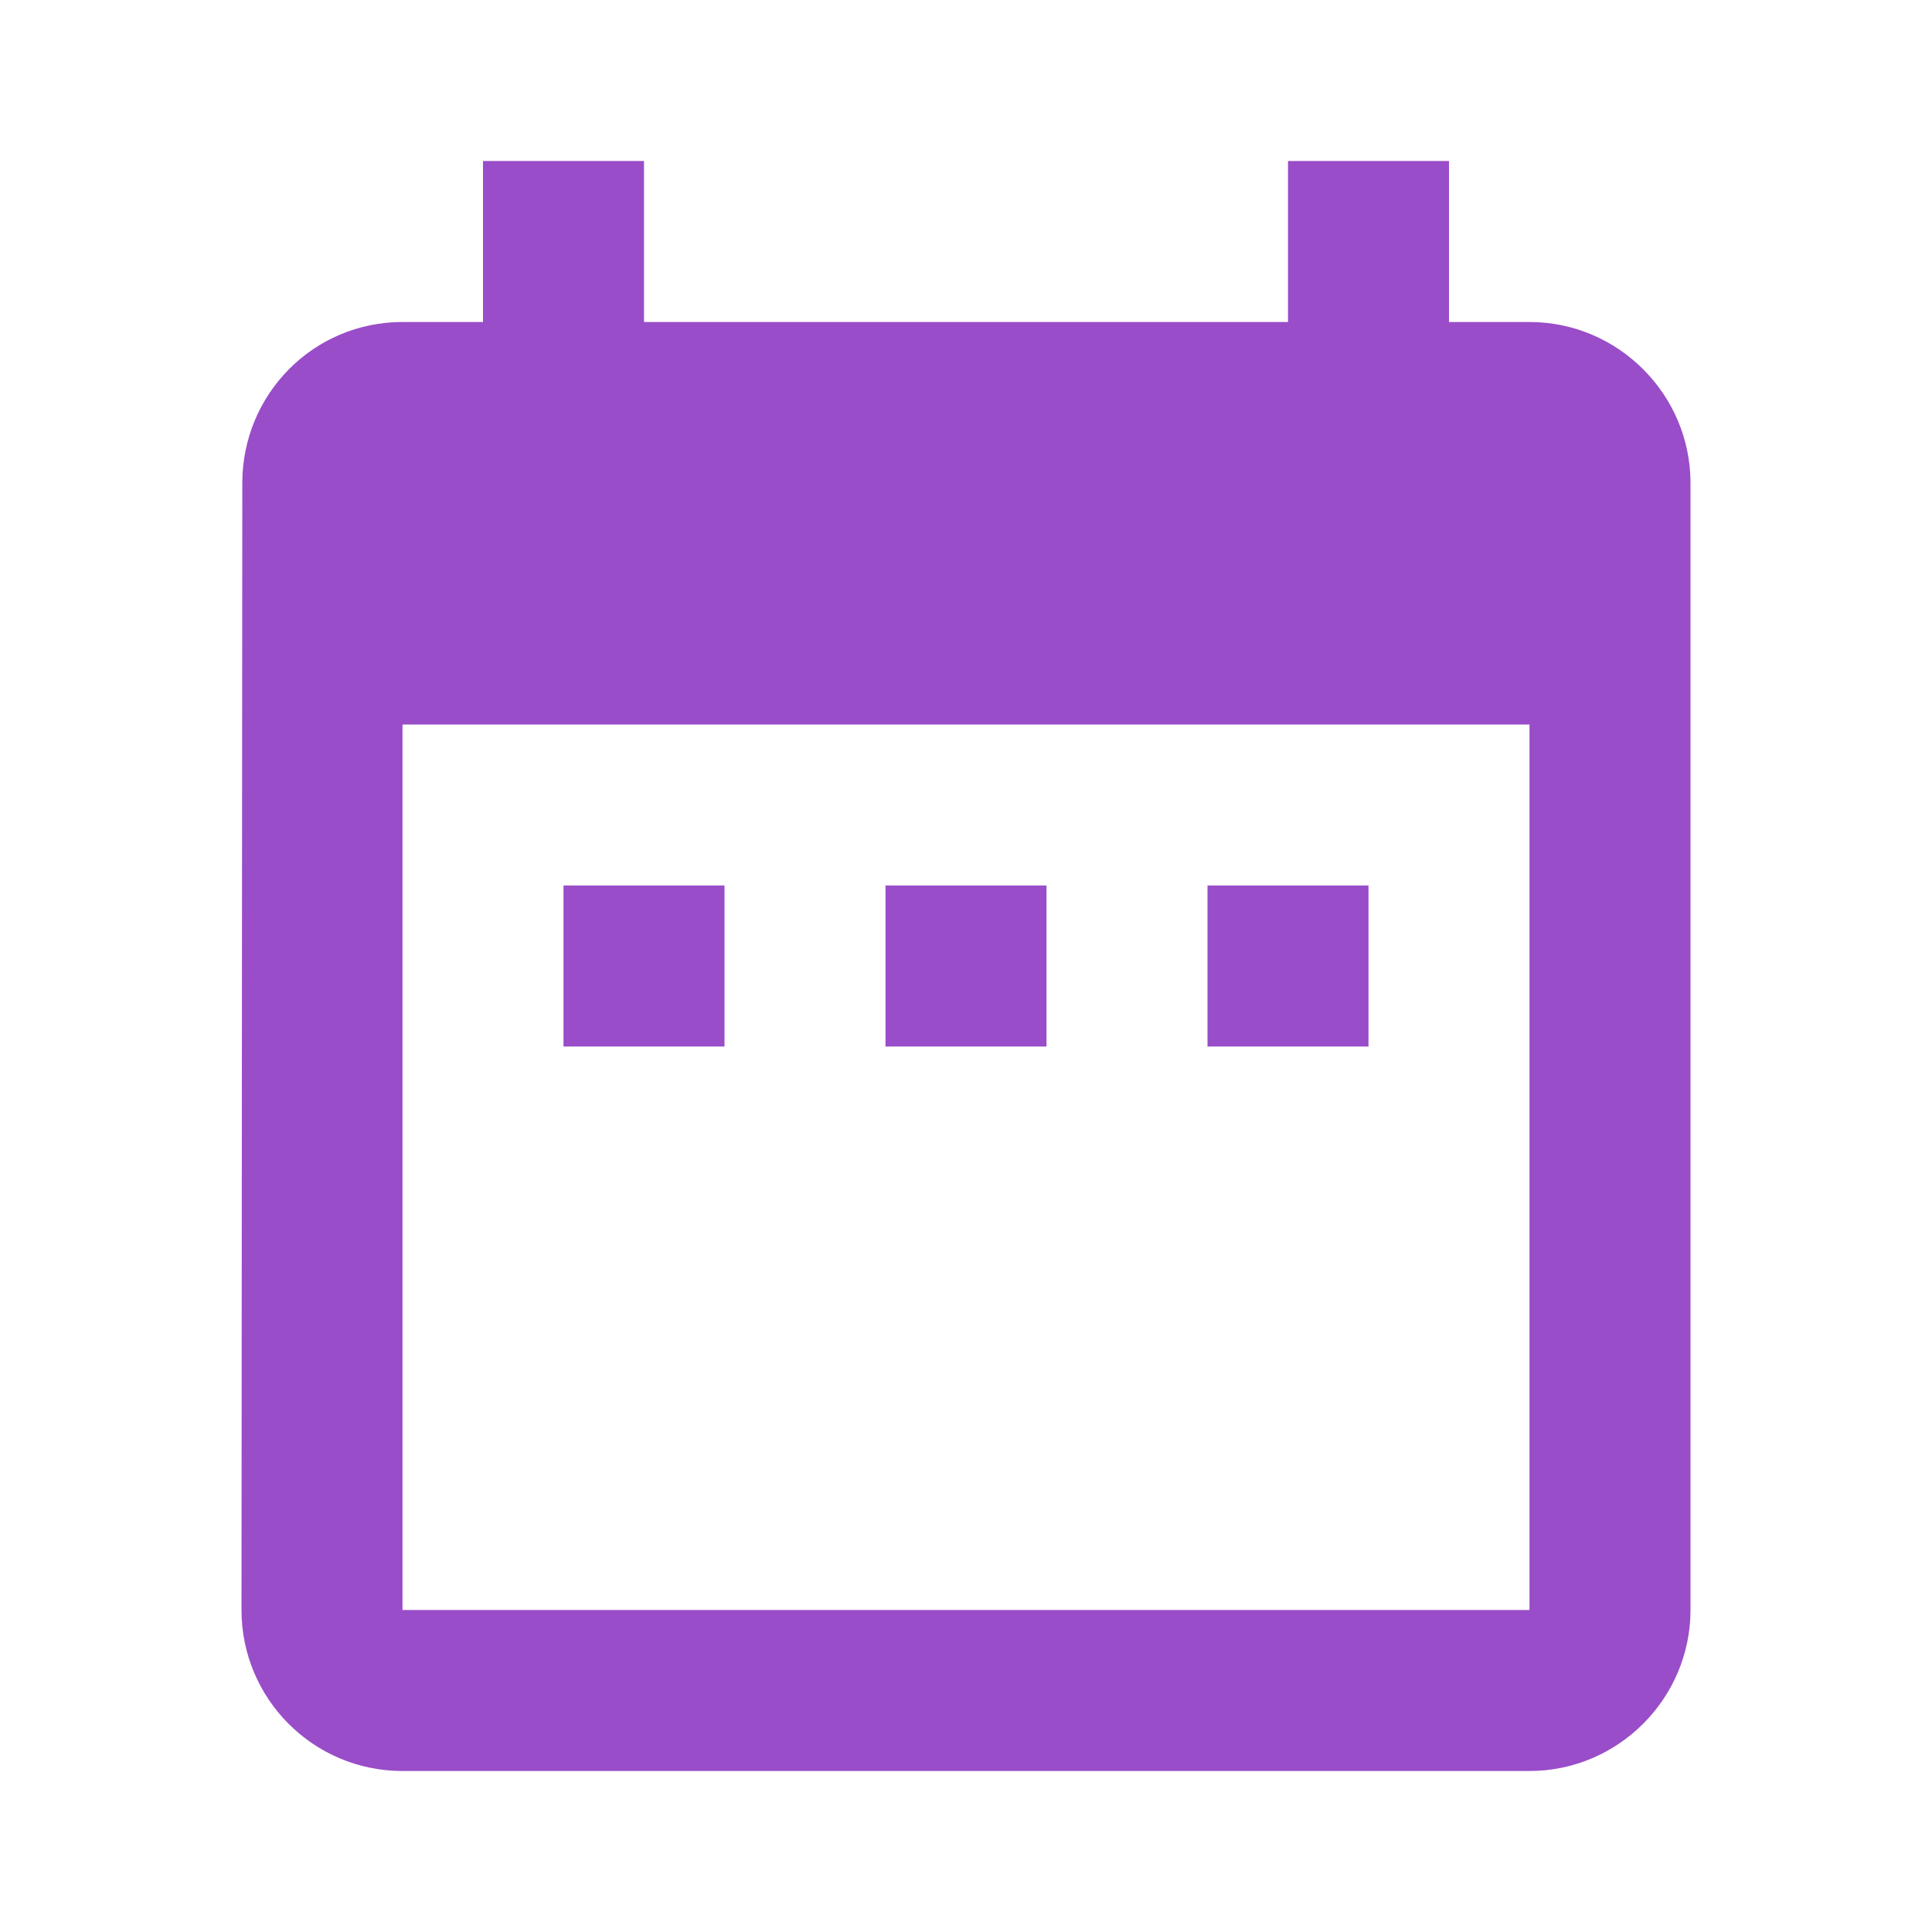
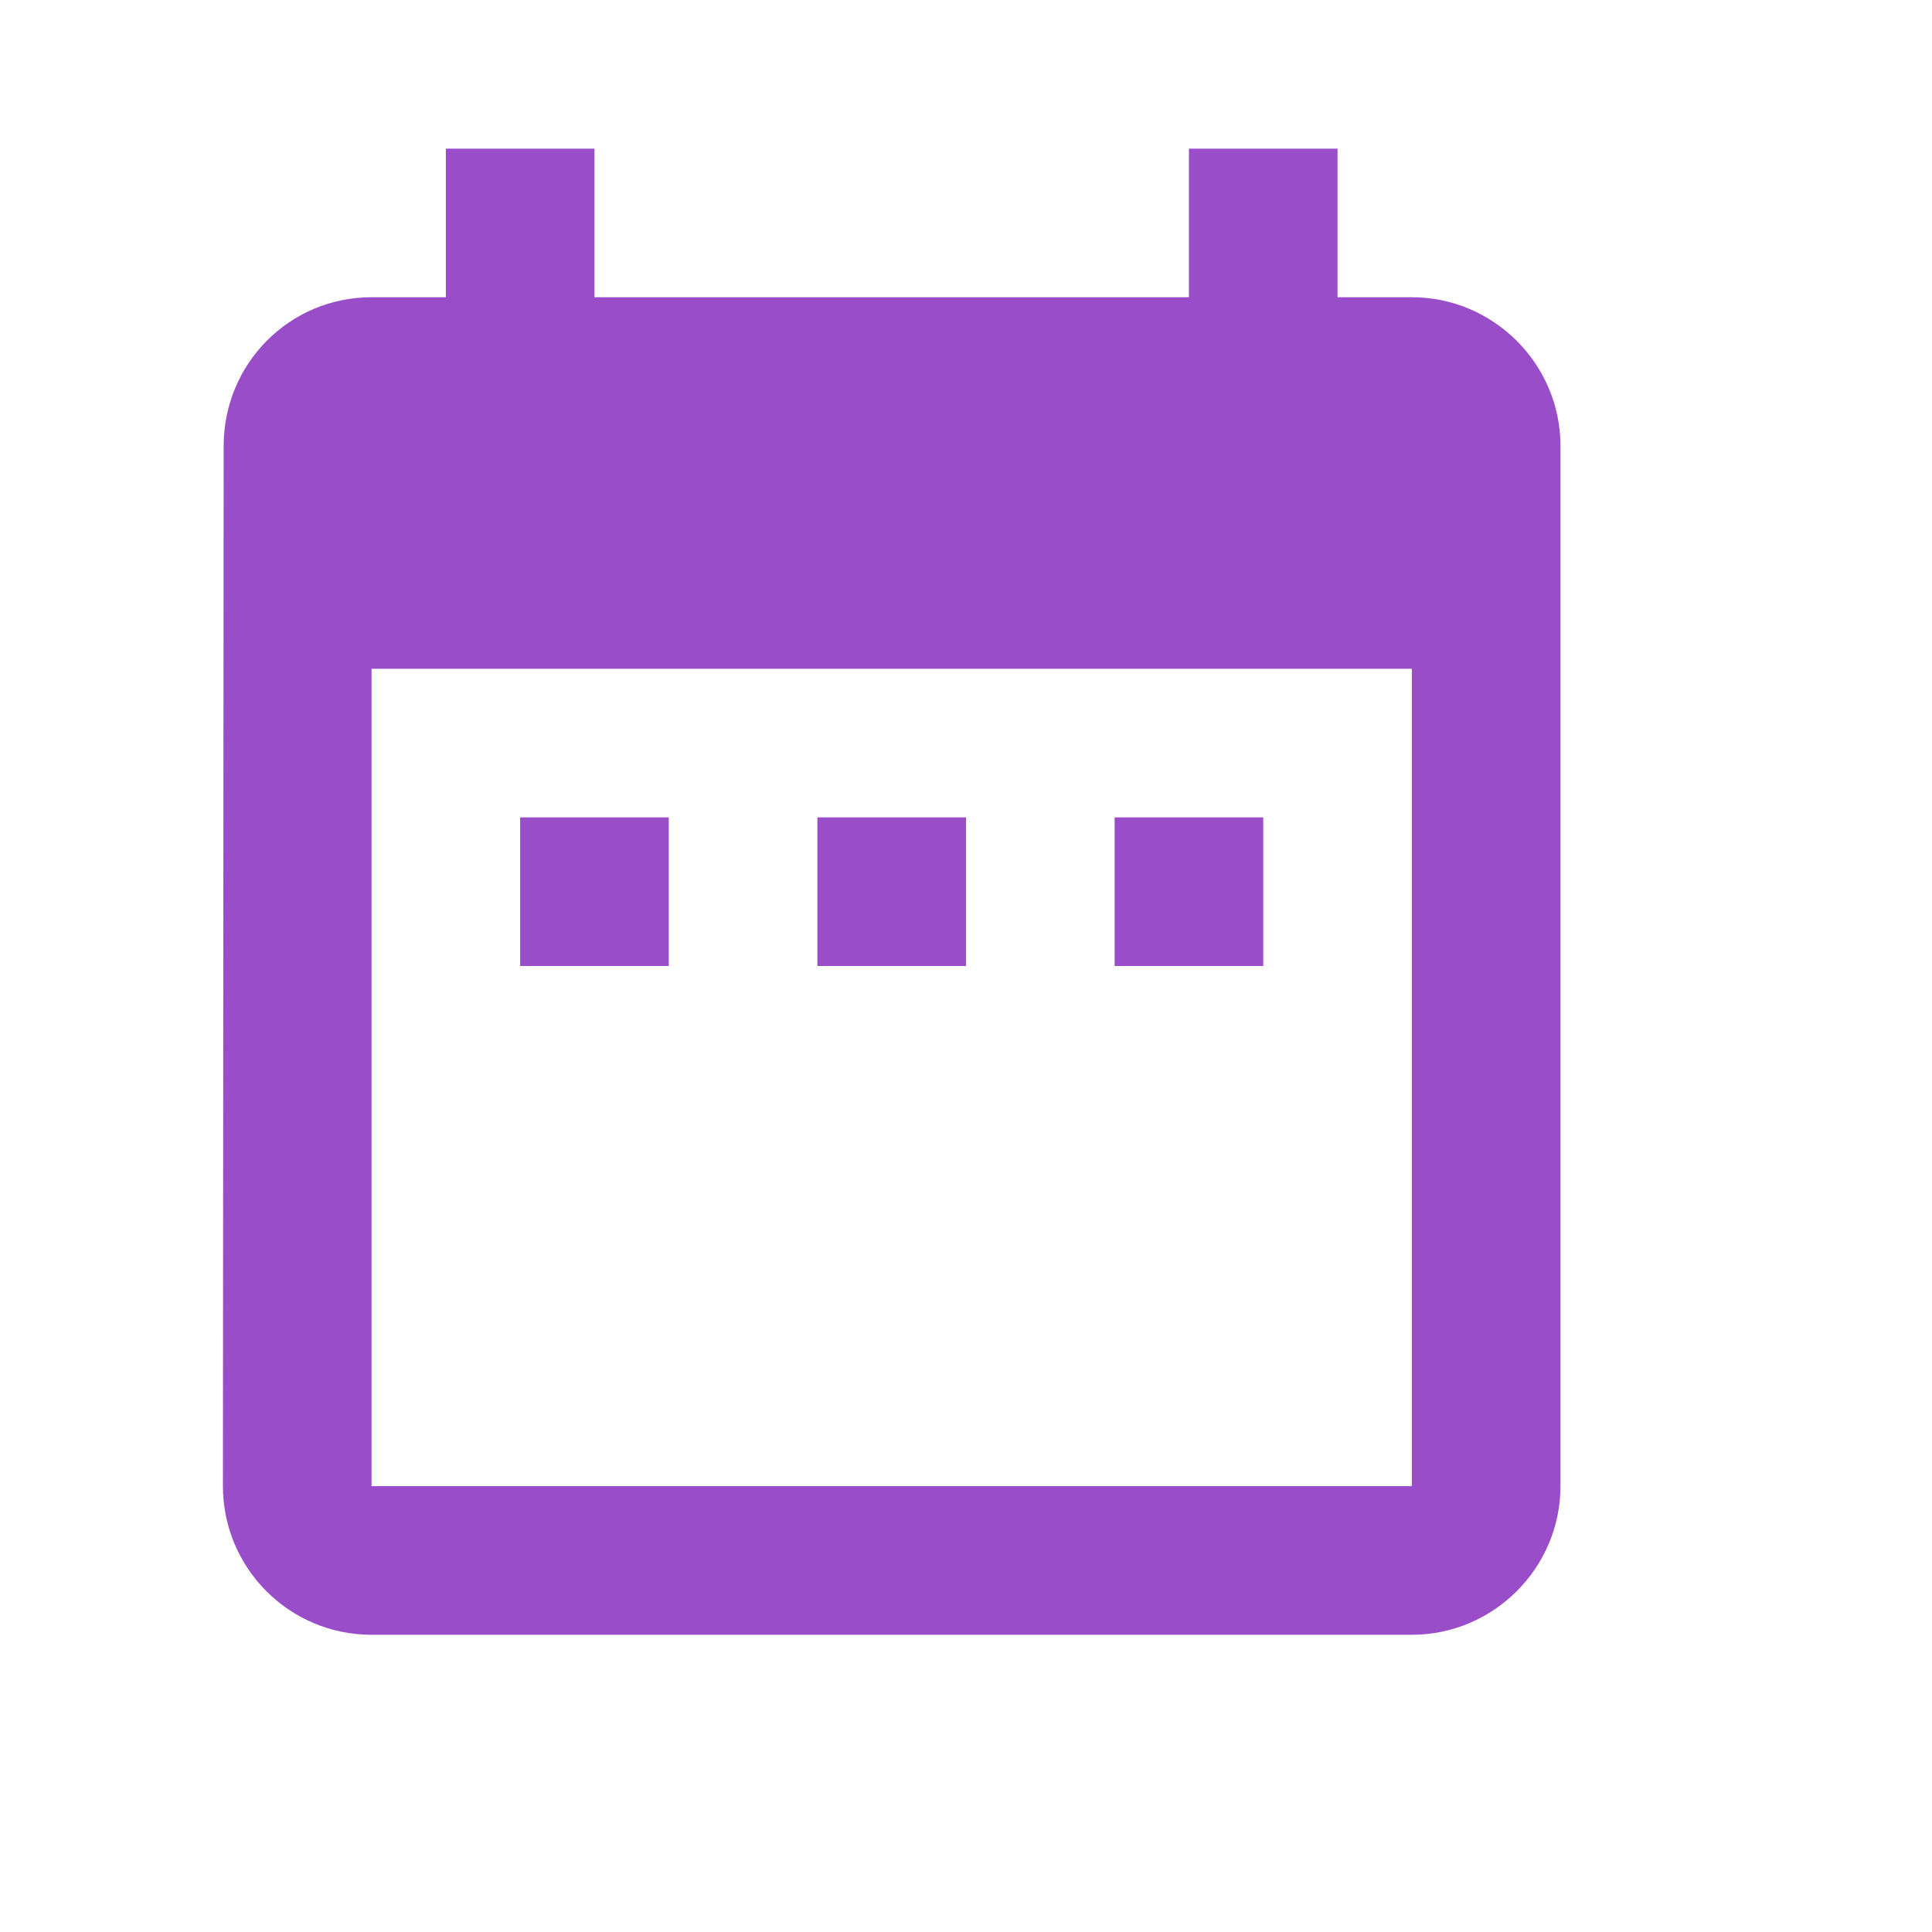
- <svg xmlns="http://www.w3.org/2000/svg" width="24" height="24" viewBox="0 0 24 24">
+ <svg xmlns="http://www.w3.org/2000/svg" width="24" height="24" viewBox="0 0 26 26">
  <path d="M9 11H7v2h2v-2zm4 0h-2v2h2v-2zm4 0h-2v2h2v-2zm2-7h-1V2h-2v2H8V2H6v2H5c-1.11 0-1.99.9-1.99 2L3 20c0 1.1.89 2 2 2h14c1.1 0 2-.9 2-2V6c0-1.1-.9-2-2-2zm0 16H5V9h14v11z" fill="#994dc9" />
  <path fill="none" d="M0 0h24v24H0z" />
</svg>
